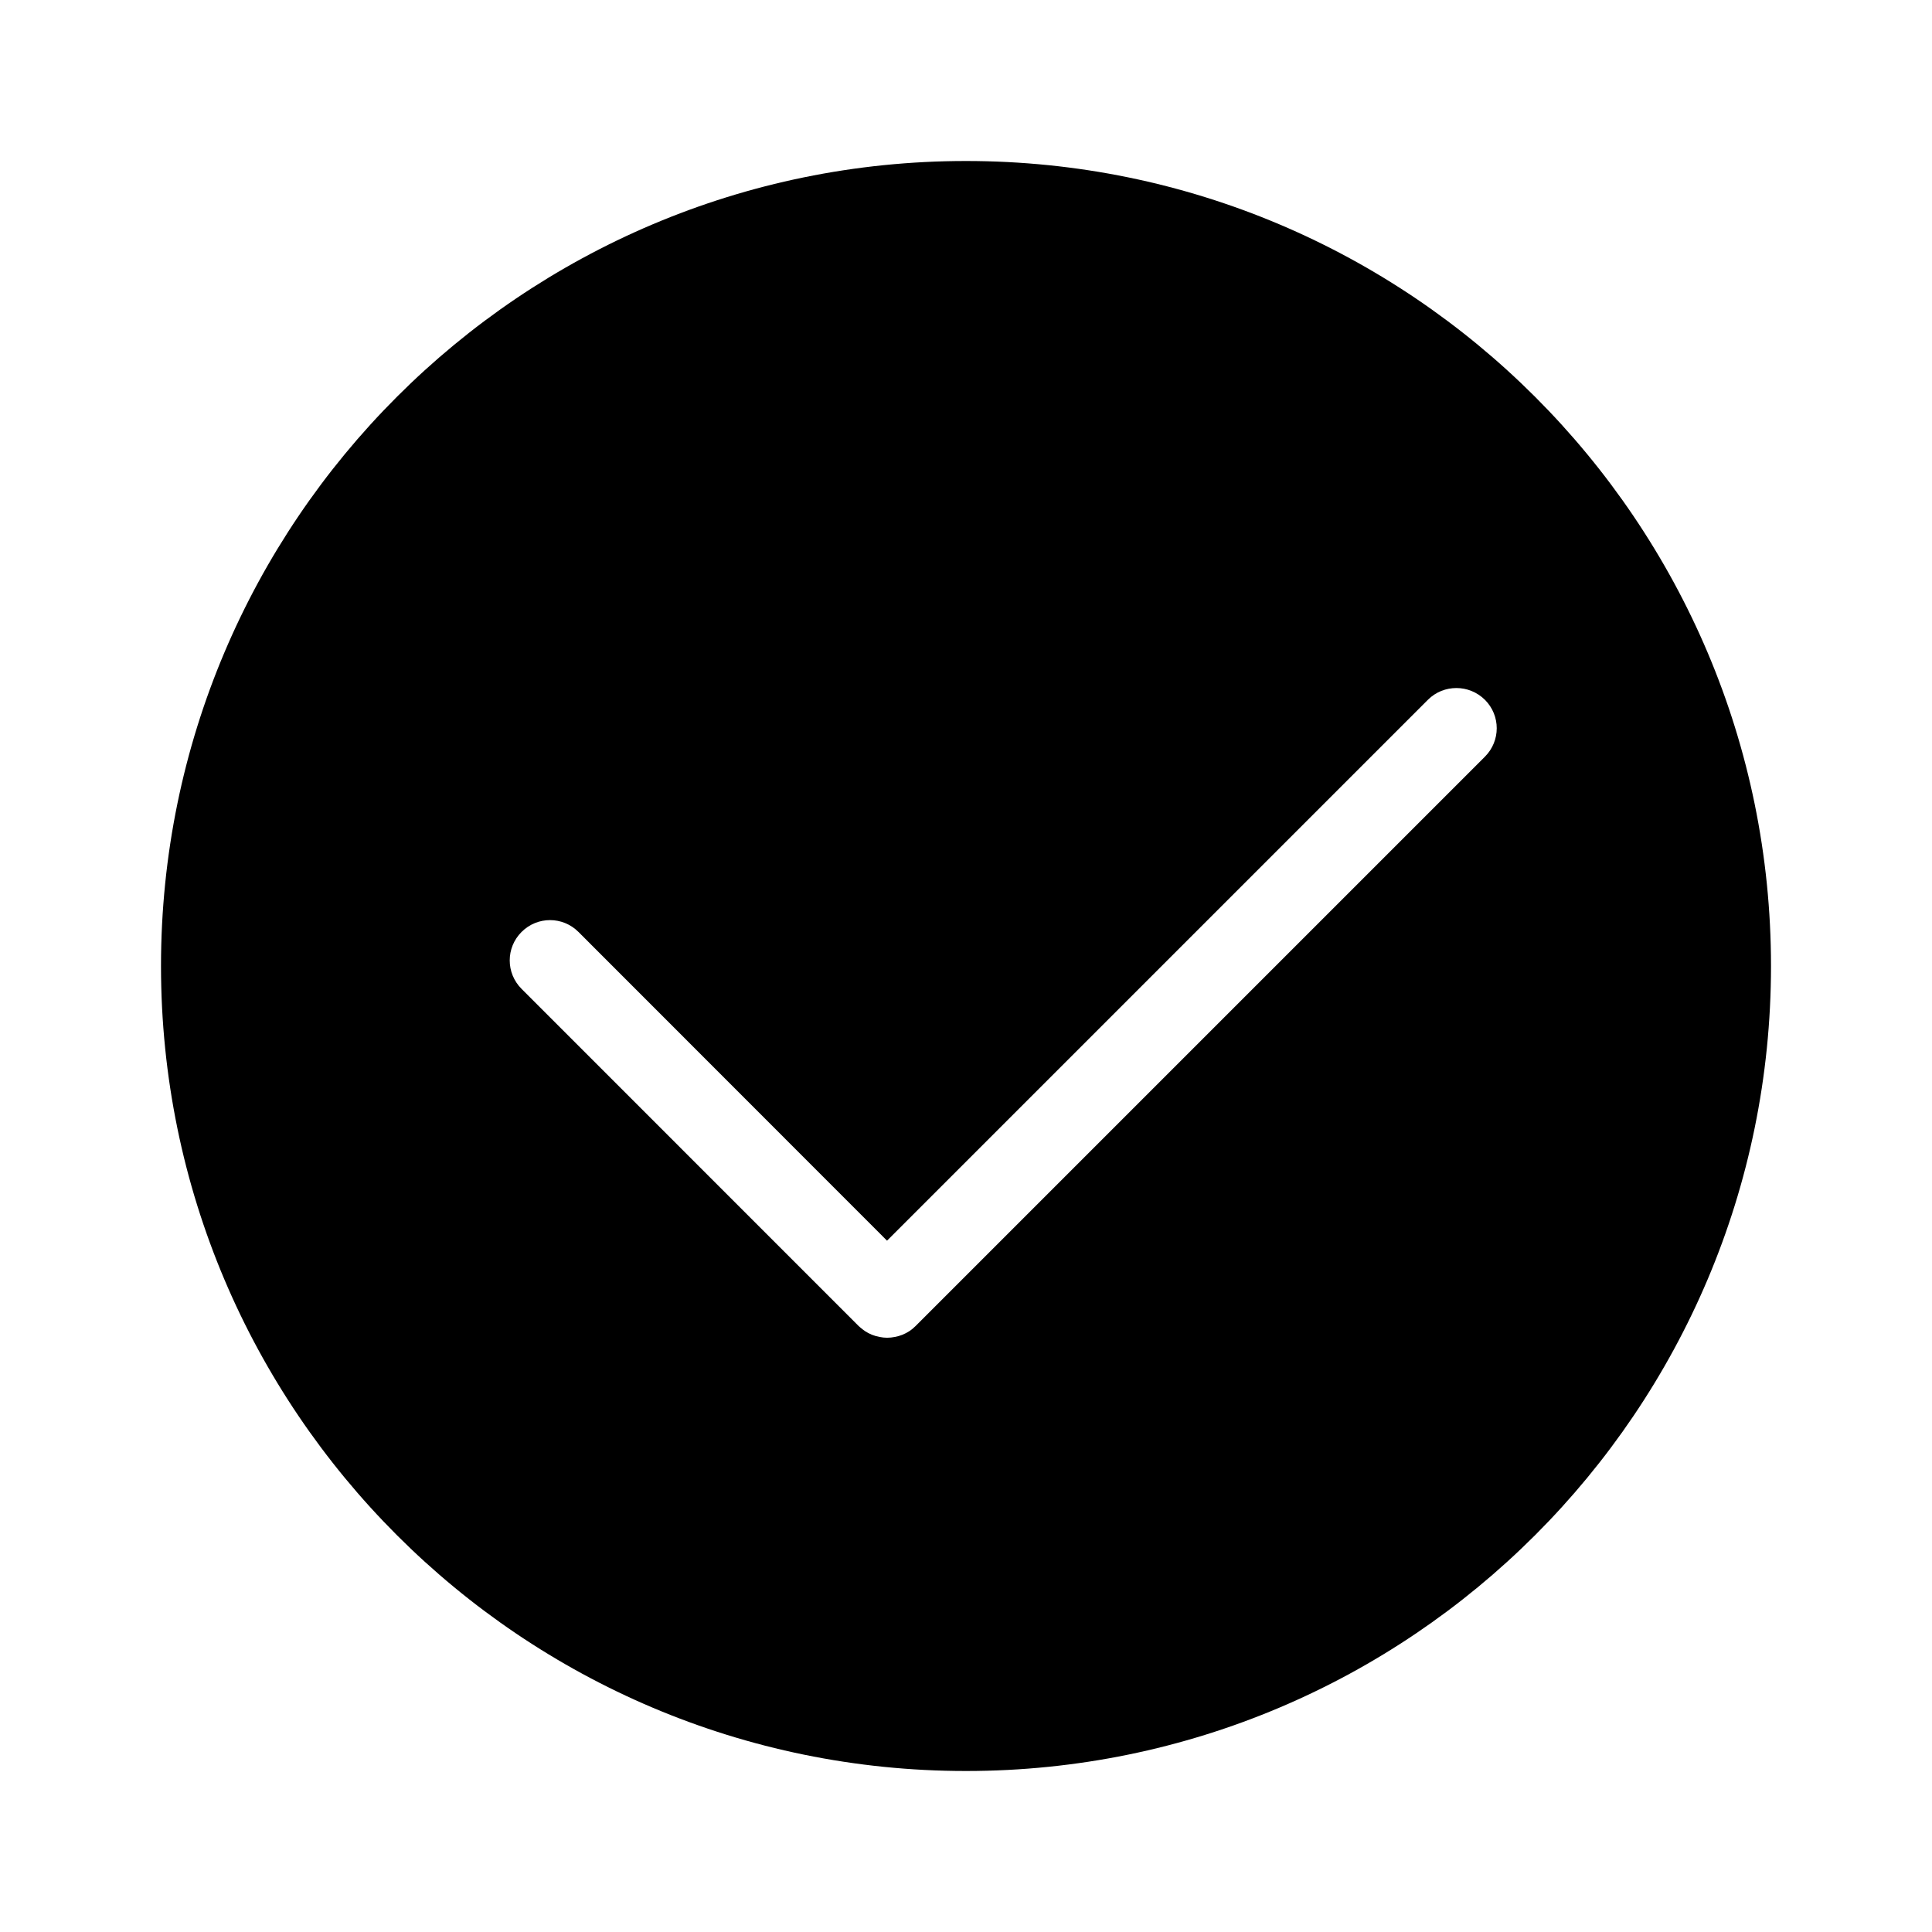
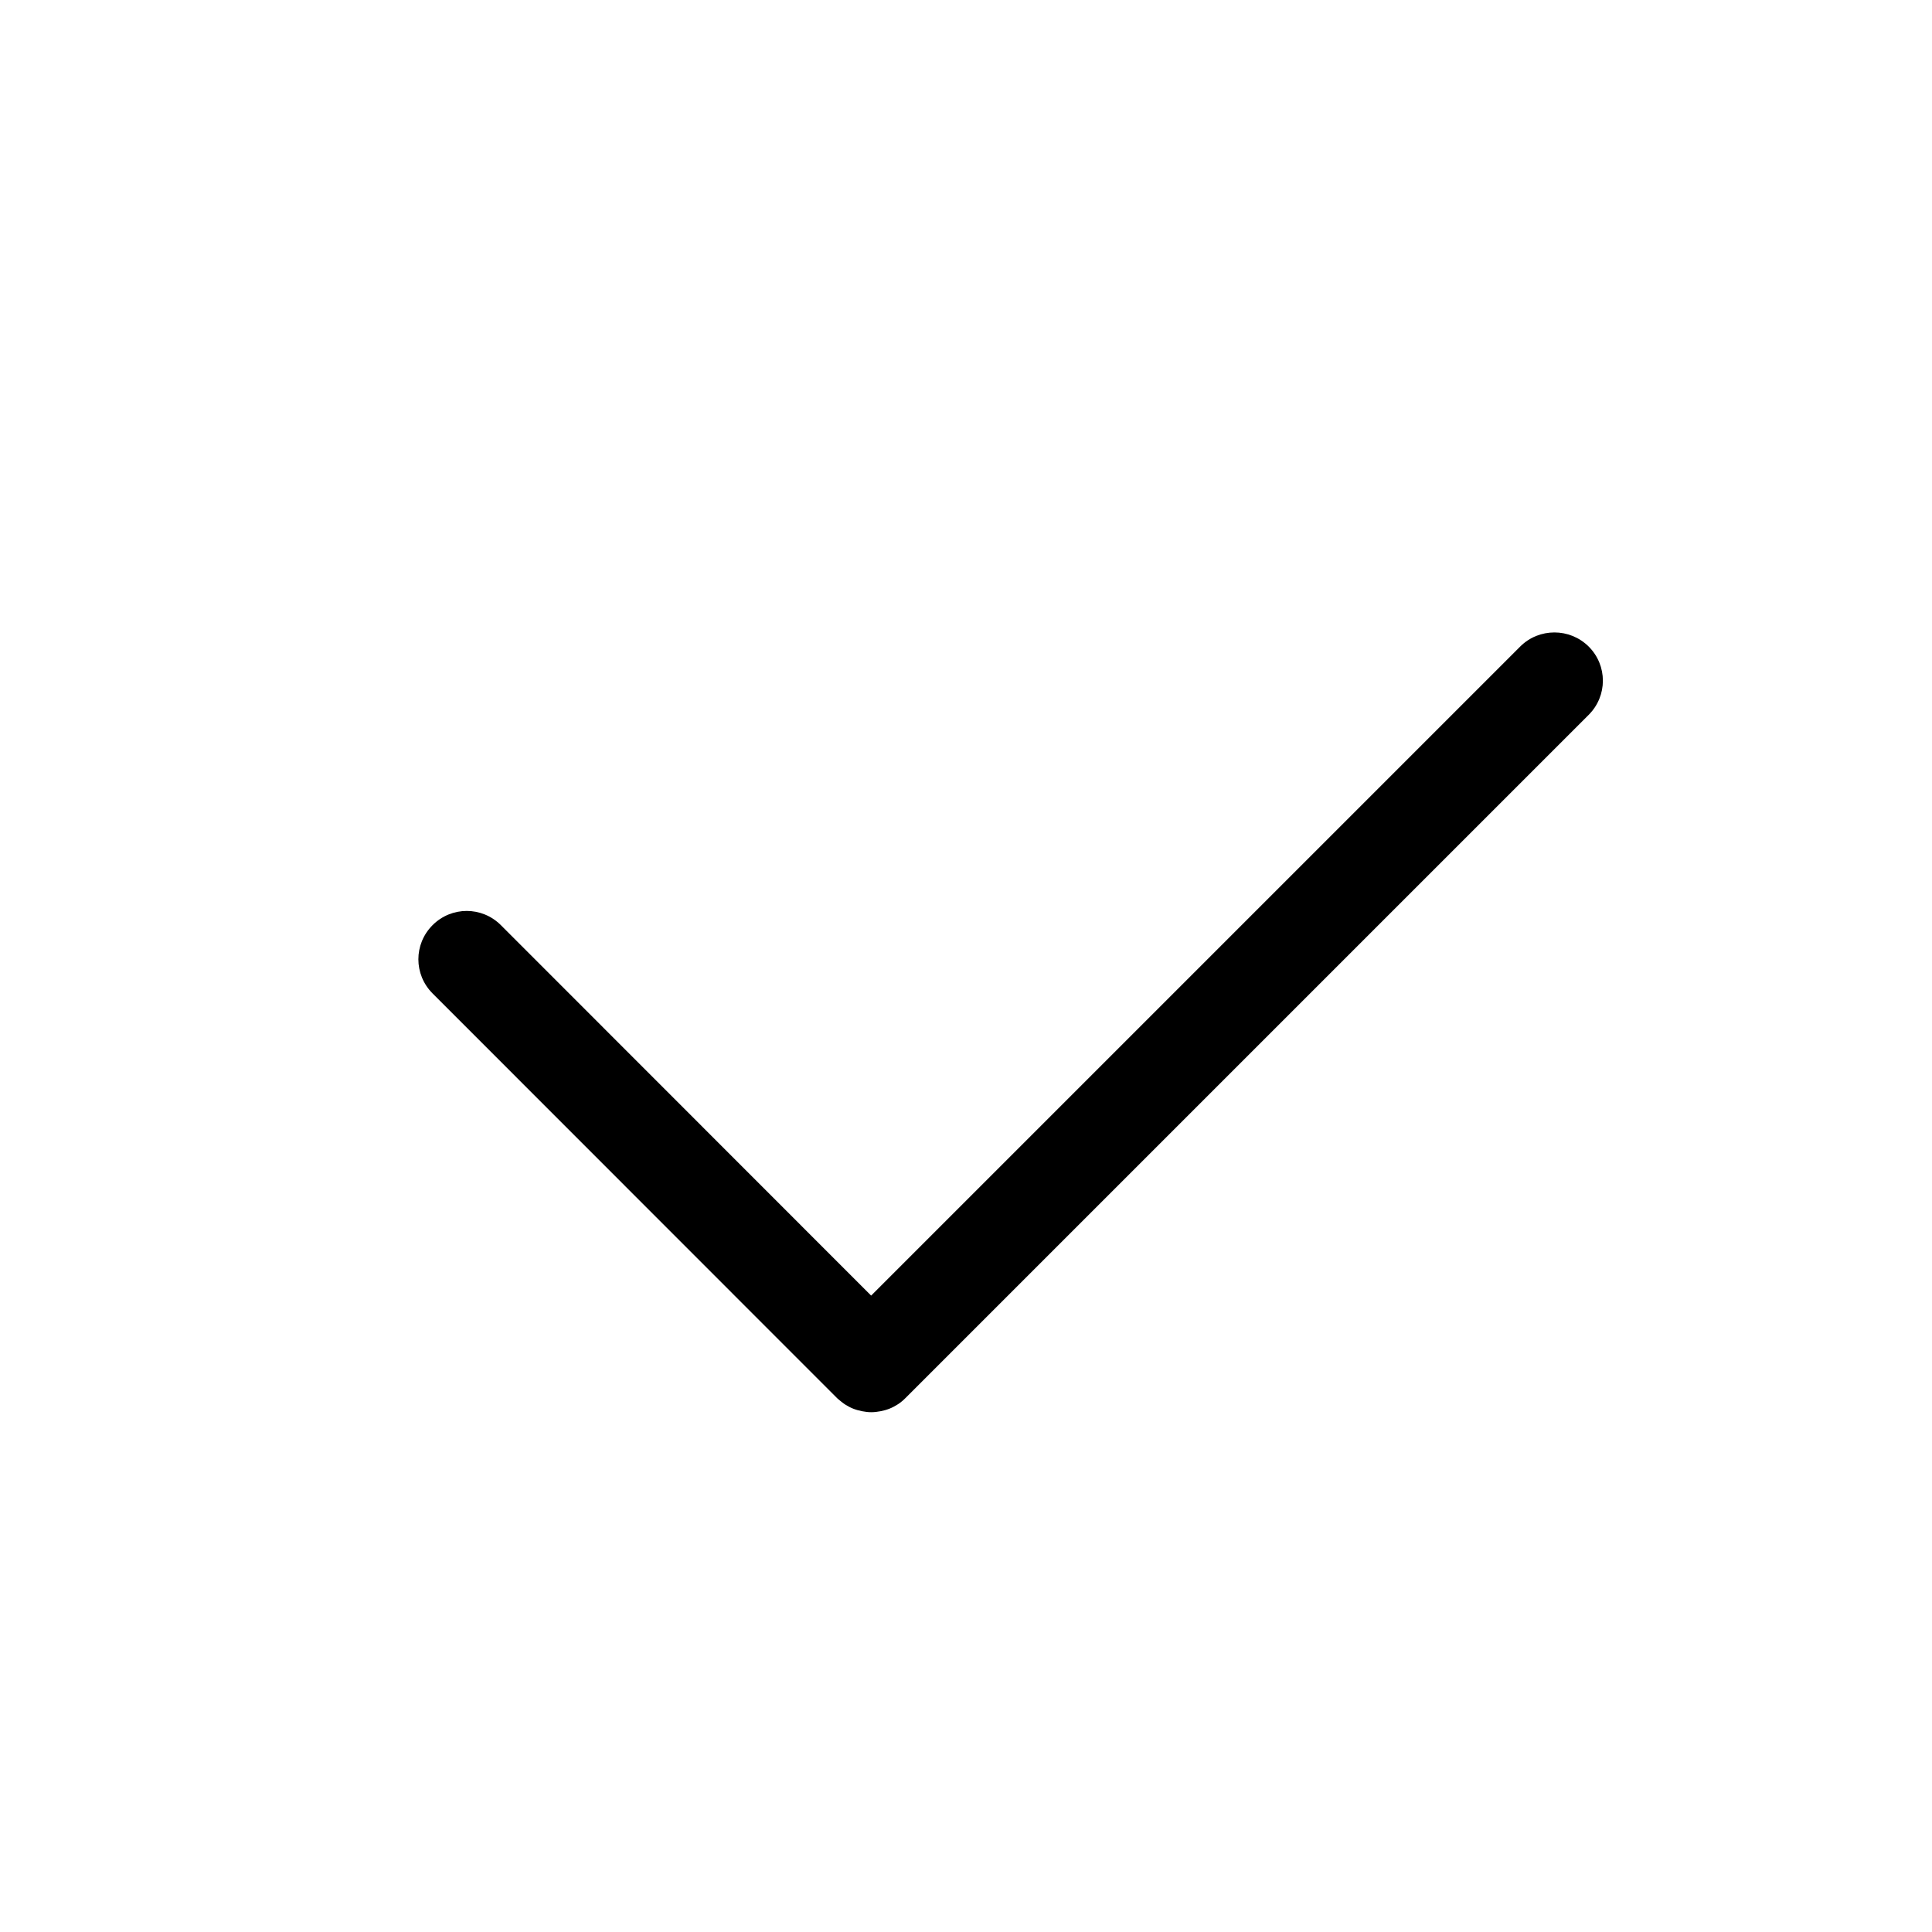
- <svg xmlns="http://www.w3.org/2000/svg" width="24" height="24" version="1.1" viewBox="0 0 24 24" id="svg4">
+ <svg xmlns="http://www.w3.org/2000/svg" width="20" height="20" version="1.1" viewBox="0 0 20 20" id="svg4">
  <defs id="defs8" />
-   <path id="path2" d="M 12,2 C 6.48,2 2,6.48 2,12 2,17.52 6.48,22 12,22 17.52,22 22,17.52 22,12 22,6.48 17.52,2 12,2 Z m 6.092,6.547 c 0.128,-3.5e-6 0.256,0.049 0.354,0.146 0.196,0.196 0.196,0.511 0,0.707 l -7.072,7.072 c -0.024,0.024 -0.05,0.046 -0.078,0.064 -0.028,0.018 -0.056,0.033 -0.086,0.045 -0.03,0.012 -0.062,0.021 -0.094,0.027 -0.031,0.006 -0.064,0.01 -0.096,0.01 -0.032,0 -0.062,-0.004 -0.094,-0.01 -0.031,-0.006 -0.064,-0.015 -0.094,-0.027 -0.03,-0.012 -0.058,-0.027 -0.086,-0.045 -0.014,-0.009 -0.028,-0.021 -0.041,-0.031 -0.013,-0.011 -0.027,-0.021 -0.039,-0.033 L 6.479,12.284 c -0.196,-0.196 -0.196,-0.511 5e-7,-0.707 0.196,-0.196 0.511,-0.196 0.707,1e-6 l 3.833,3.835 6.719,-6.719 c 0.098,-0.098 0.226,-0.146 0.354,-0.146 z" />
+   <path id="path2" d="m 16.092,6.547 c 0.128,-3.5e-6 0.256,0.049 0.354,0.146 0.196,0.196 0.196,0.511 0,0.707 L 9.373,14.473 c -0.024,0.024 -0.05,0.046 -0.078,0.064 -0.028,0.018 -0.056,0.033 -0.086,0.045 -0.03,0.012 -0.062,0.021 -0.094,0.027 -0.031,0.006 -0.064,0.01 -0.096,0.01 -0.032,0 -0.062,-0.004 -0.094,-0.01 -0.031,-0.006 -0.064,-0.015 -0.094,-0.027 -0.03,-0.012 -0.058,-0.027 -0.086,-0.045 -0.014,-0.009 -0.028,-0.021 -0.041,-0.031 -0.013,-0.011 -0.027,-0.021 -0.039,-0.033 l -4.187,-4.189 c -0.196,-0.196 -0.196,-0.511 5e-7,-0.707 0.196,-0.196 0.511,-0.196 0.707,1e-6 l 3.833,3.835 6.719,-6.719 c 0.098,-0.098 0.226,-0.146 0.354,-0.146 z" />
</svg>
